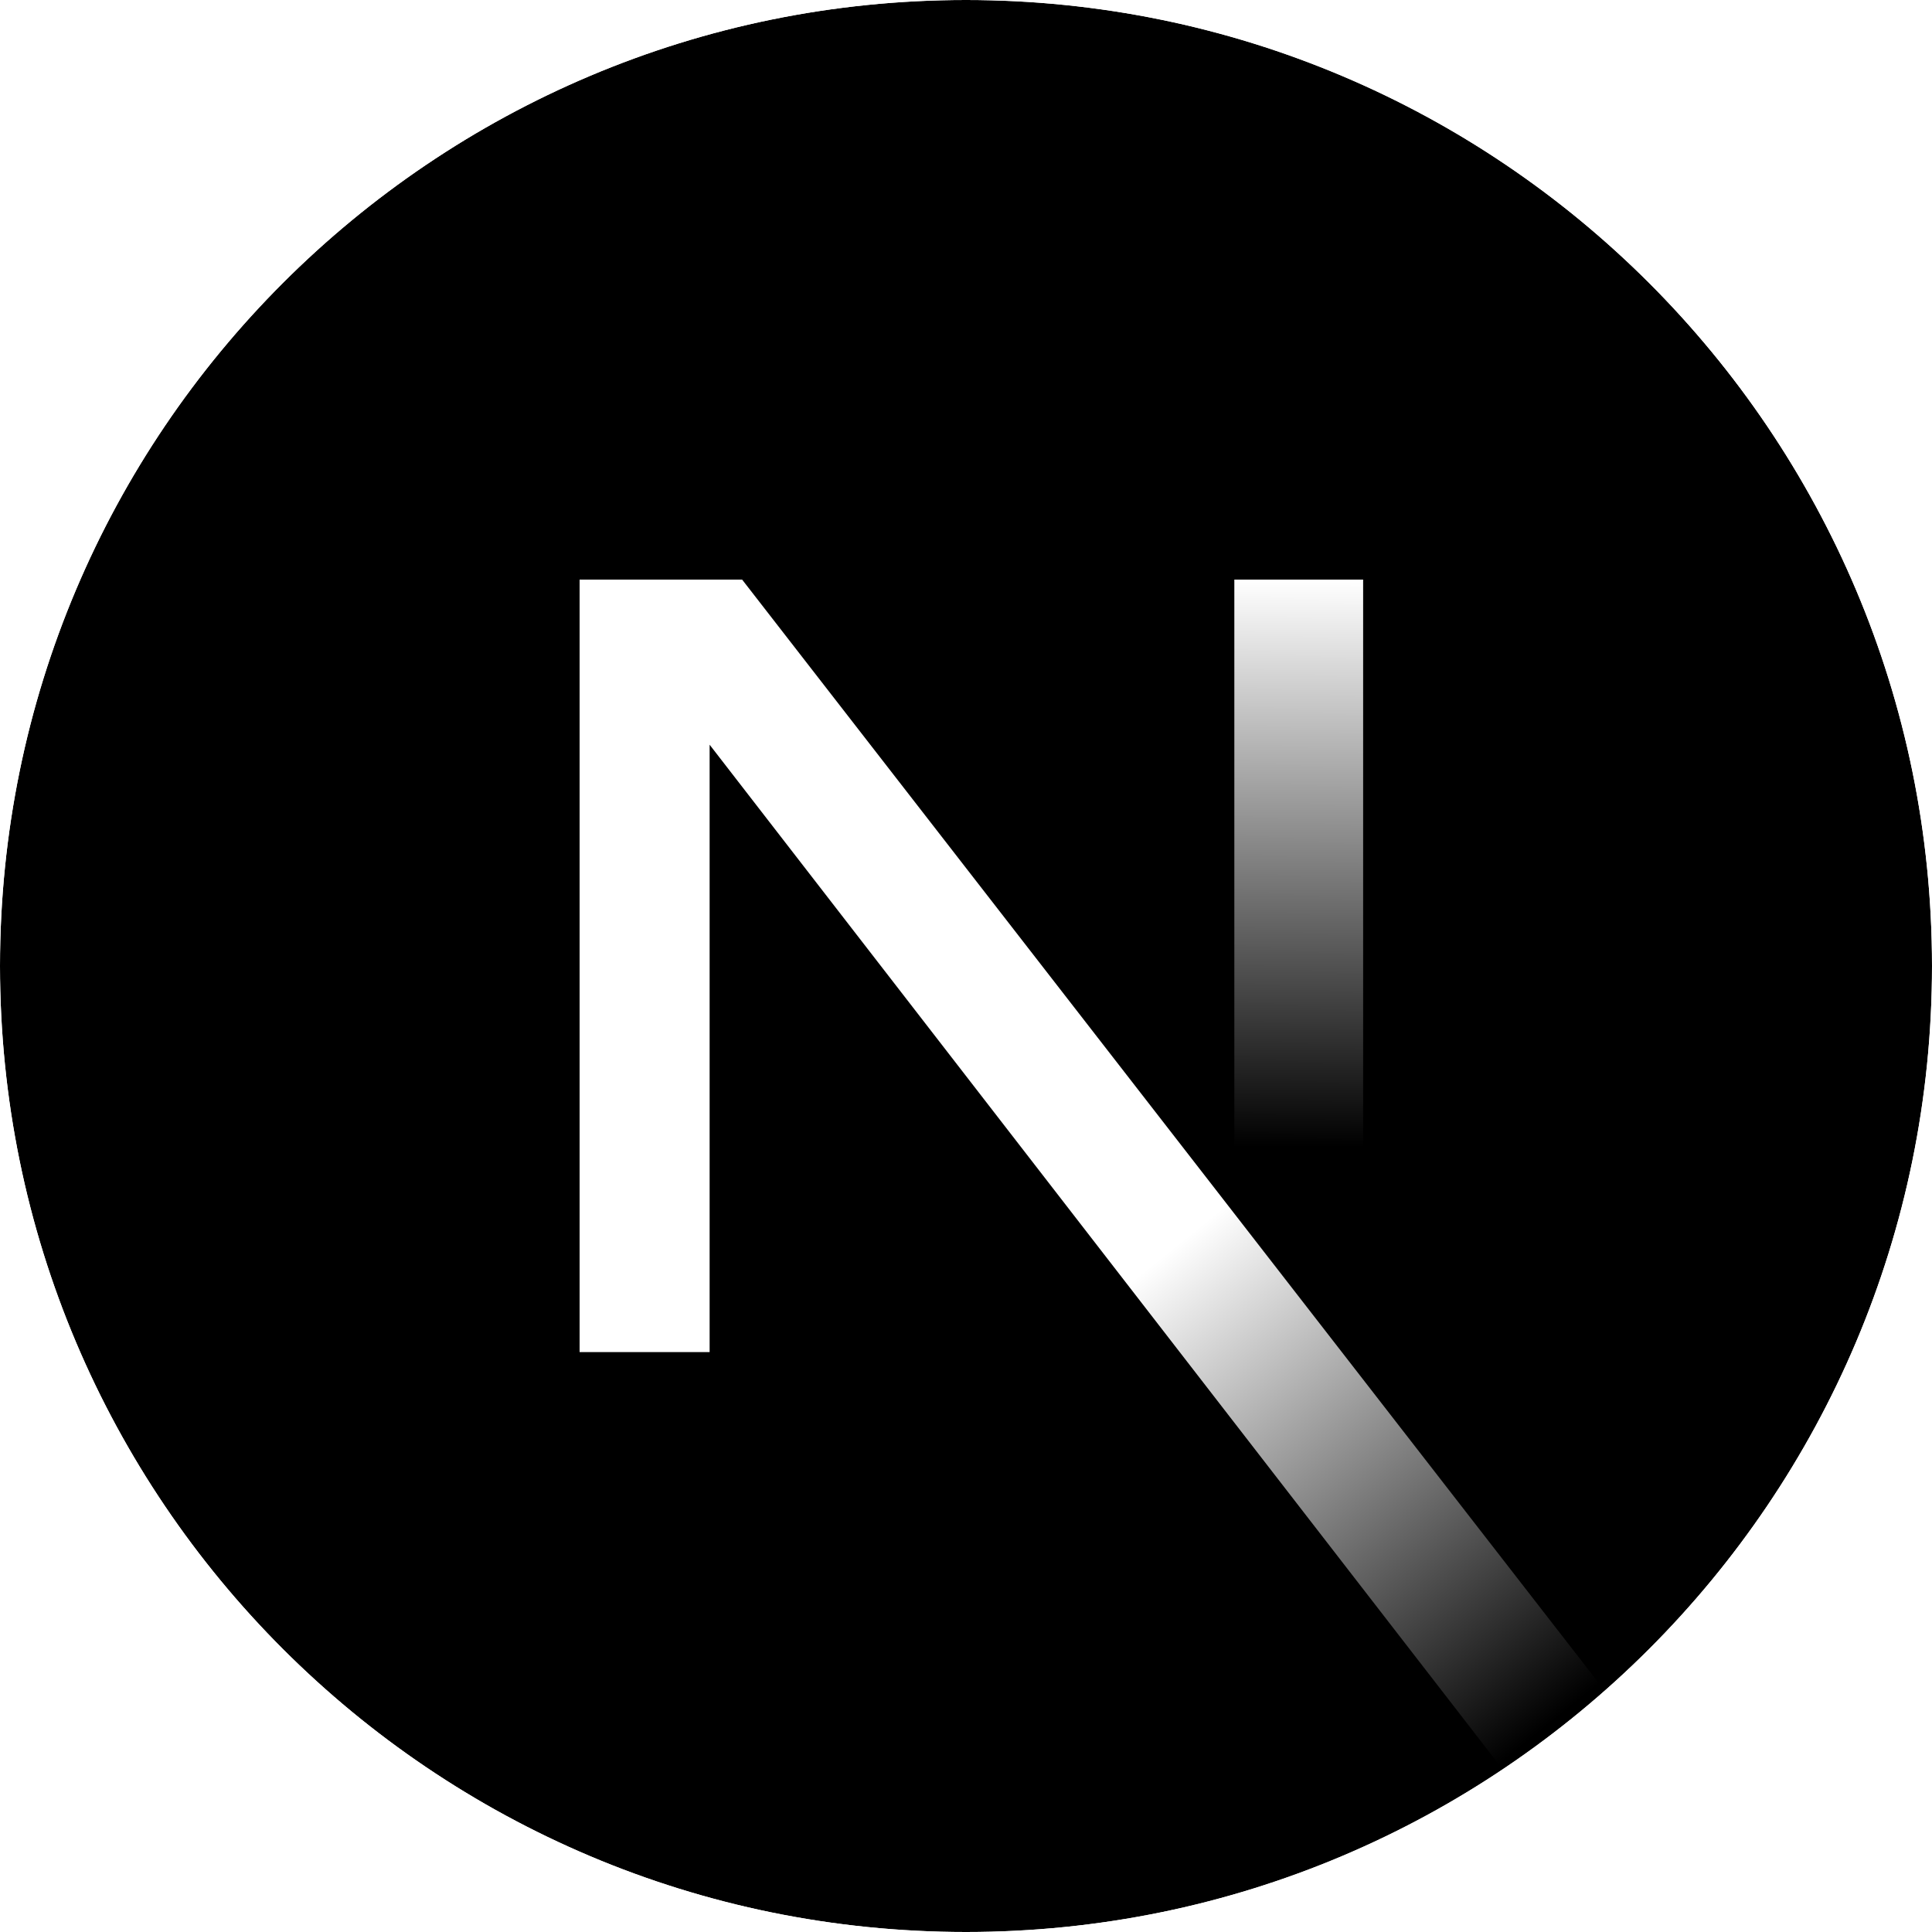
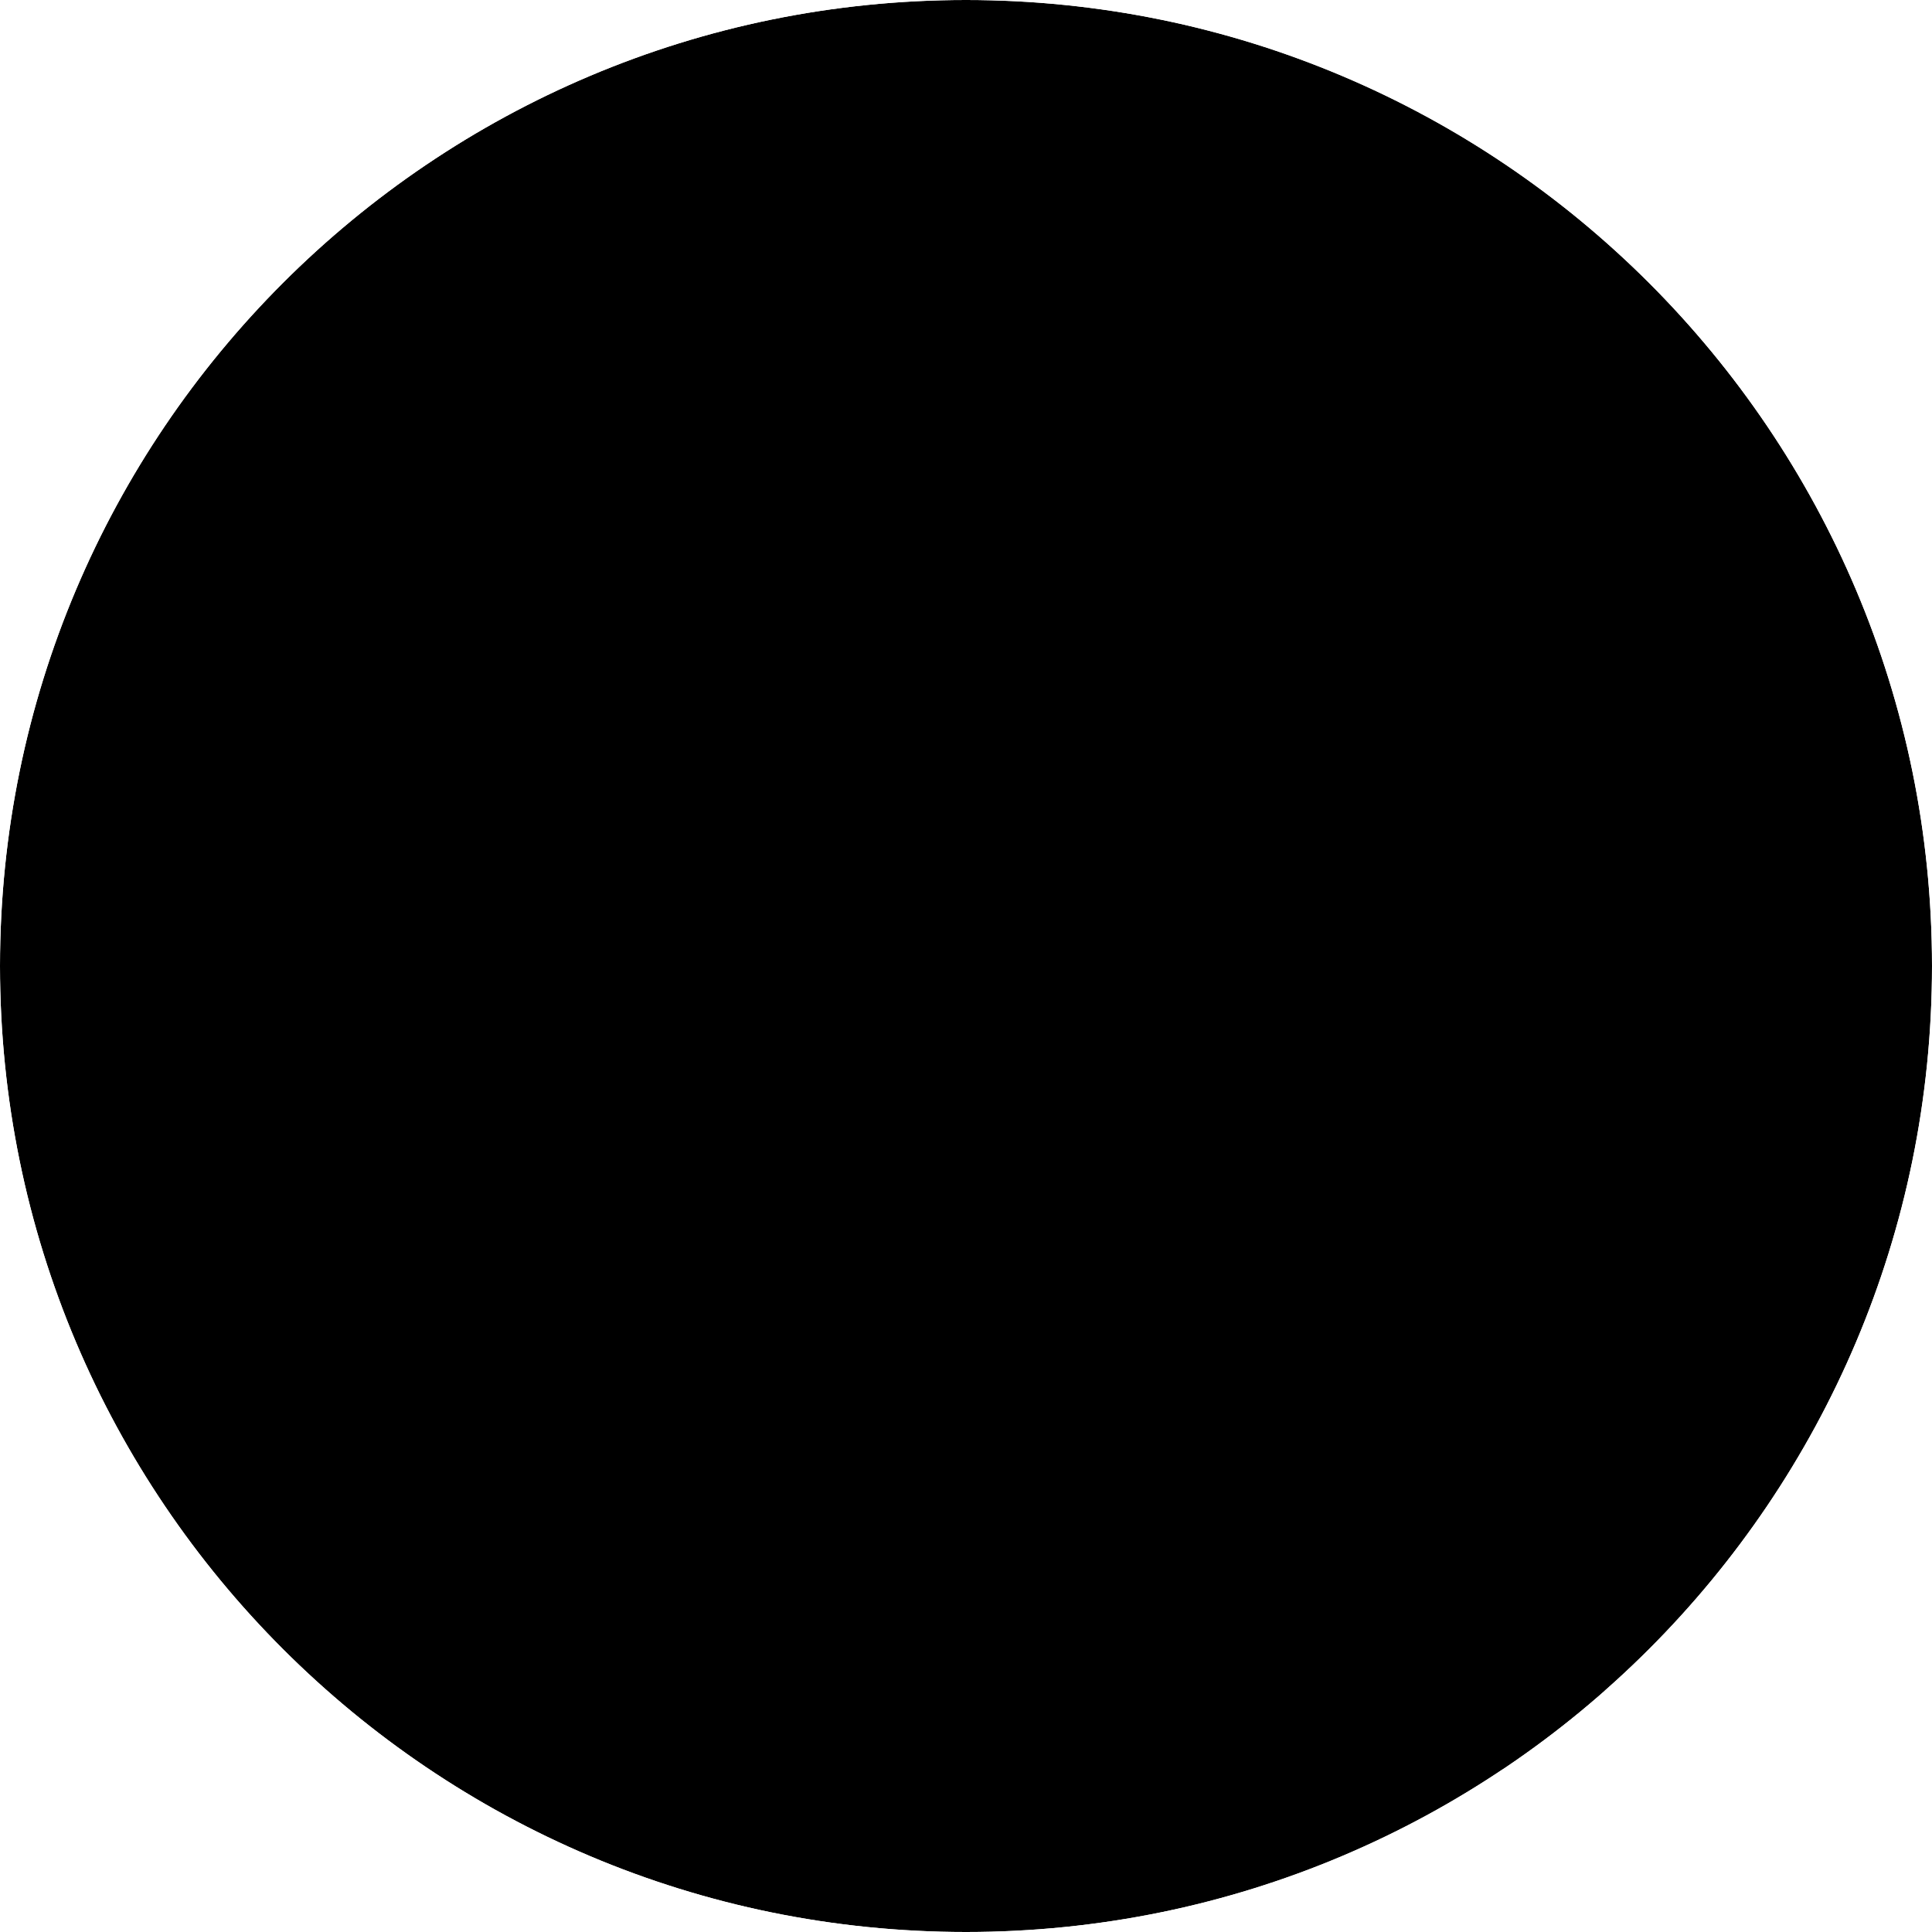
<svg xmlns="http://www.w3.org/2000/svg" width="180" height="180" viewBox="0 0 180 180" fill="none">
  <mask id="mask0_408_134" style="mask-type:alpha" maskUnits="userSpaceOnUse" x="0" y="0" width="180" height="180">
    <circle cx="90" cy="90" r="90" fill="black" />
  </mask>
  <g mask="url(#mask0_408_134)">
    <circle cx="90" cy="90" r="90" fill="black" />
    <path d="M149.508 157.52L69.142 54H54V125.97H66.114V69.384L139.999 164.845C143.333 162.614 146.509 160.165 149.508 157.52Z" fill="url(#paint0_linear_408_134)" />
    <rect x="115" y="54" width="12" height="72" fill="url(#paint1_linear_408_134)" />
  </g>
  <defs>
    <linearGradient id="paint0_linear_408_134" x1="109" y1="116.5" x2="144.5" y2="160.5" gradientUnits="userSpaceOnUse">
-       <stop stop-color="white" />
-       <stop offset="1" stop-color="white" stop-opacity="0" />
+       <stop stopColor="white" />
+       <stop offset="1" stopColor="white" stopOpacity="0" />
    </linearGradient>
    <linearGradient id="paint1_linear_408_134" x1="121" y1="54" x2="120.799" y2="106.875" gradientUnits="userSpaceOnUse">
-       <stop stop-color="white" />
-       <stop offset="1" stop-color="white" stop-opacity="0" />
+       <stop stopColor="white" />
+       <stop offset="1" stopColor="white" stopOpacity="0" />
    </linearGradient>
  </defs>
</svg>
